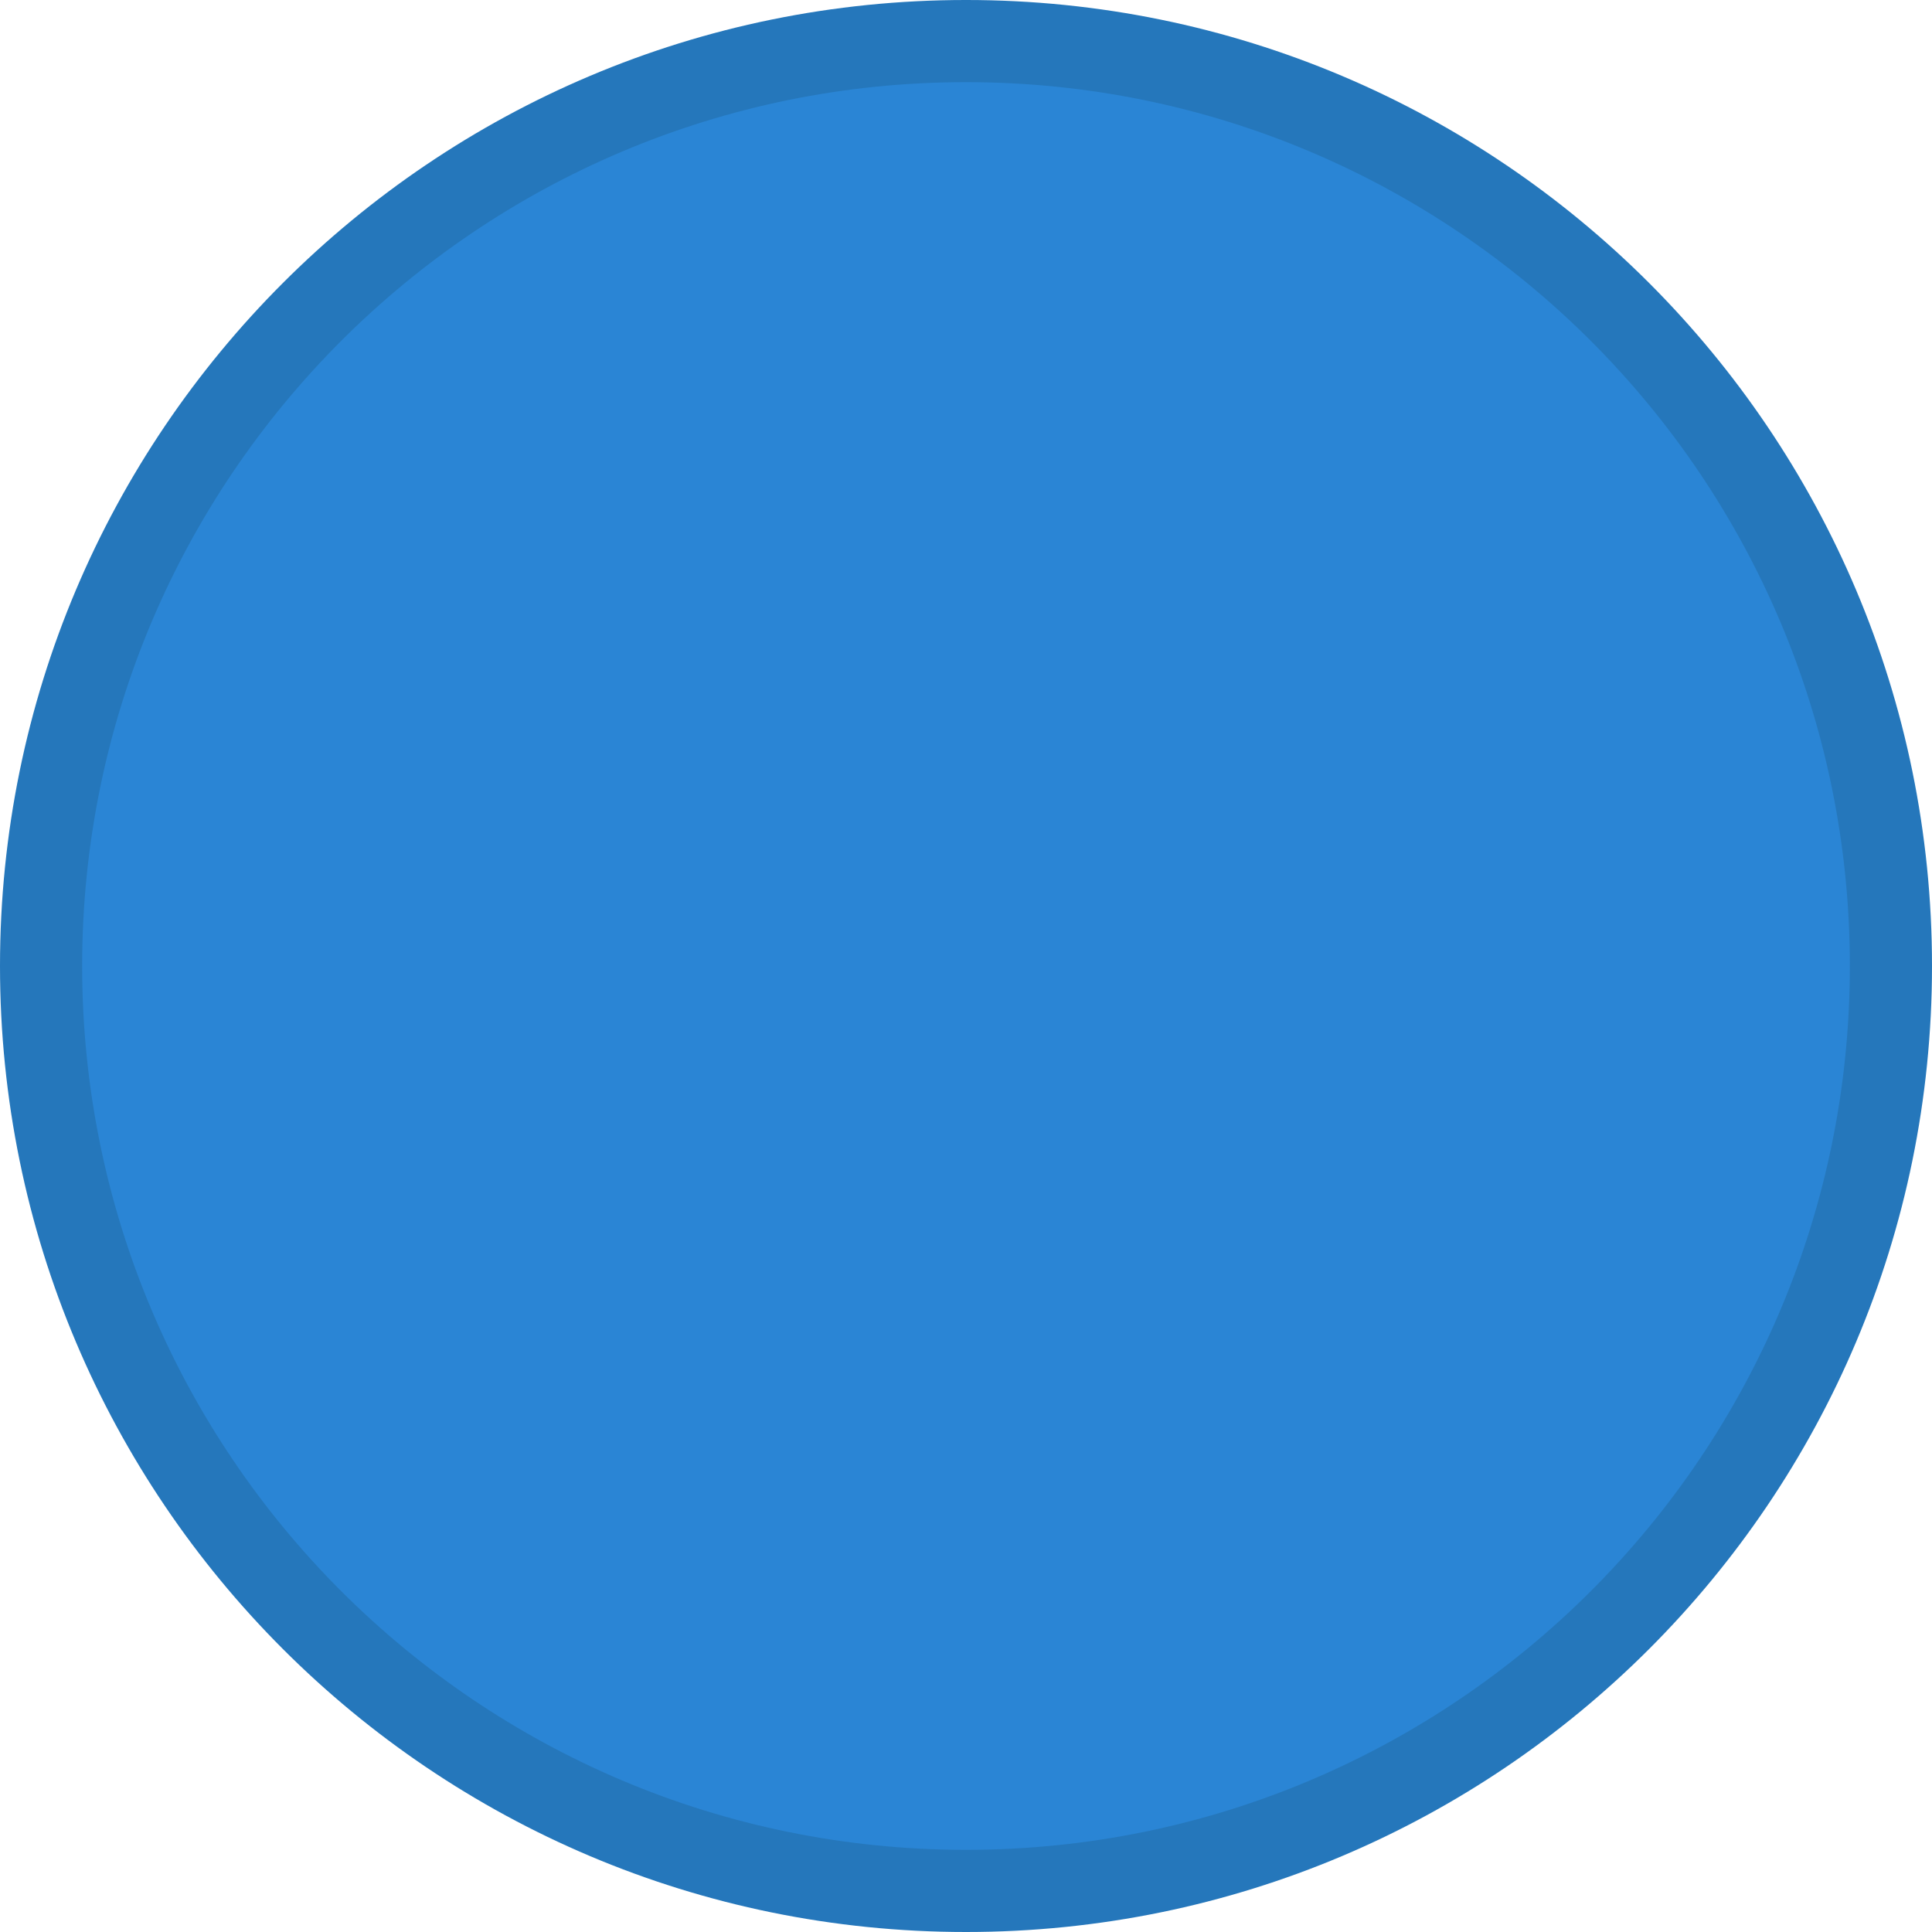
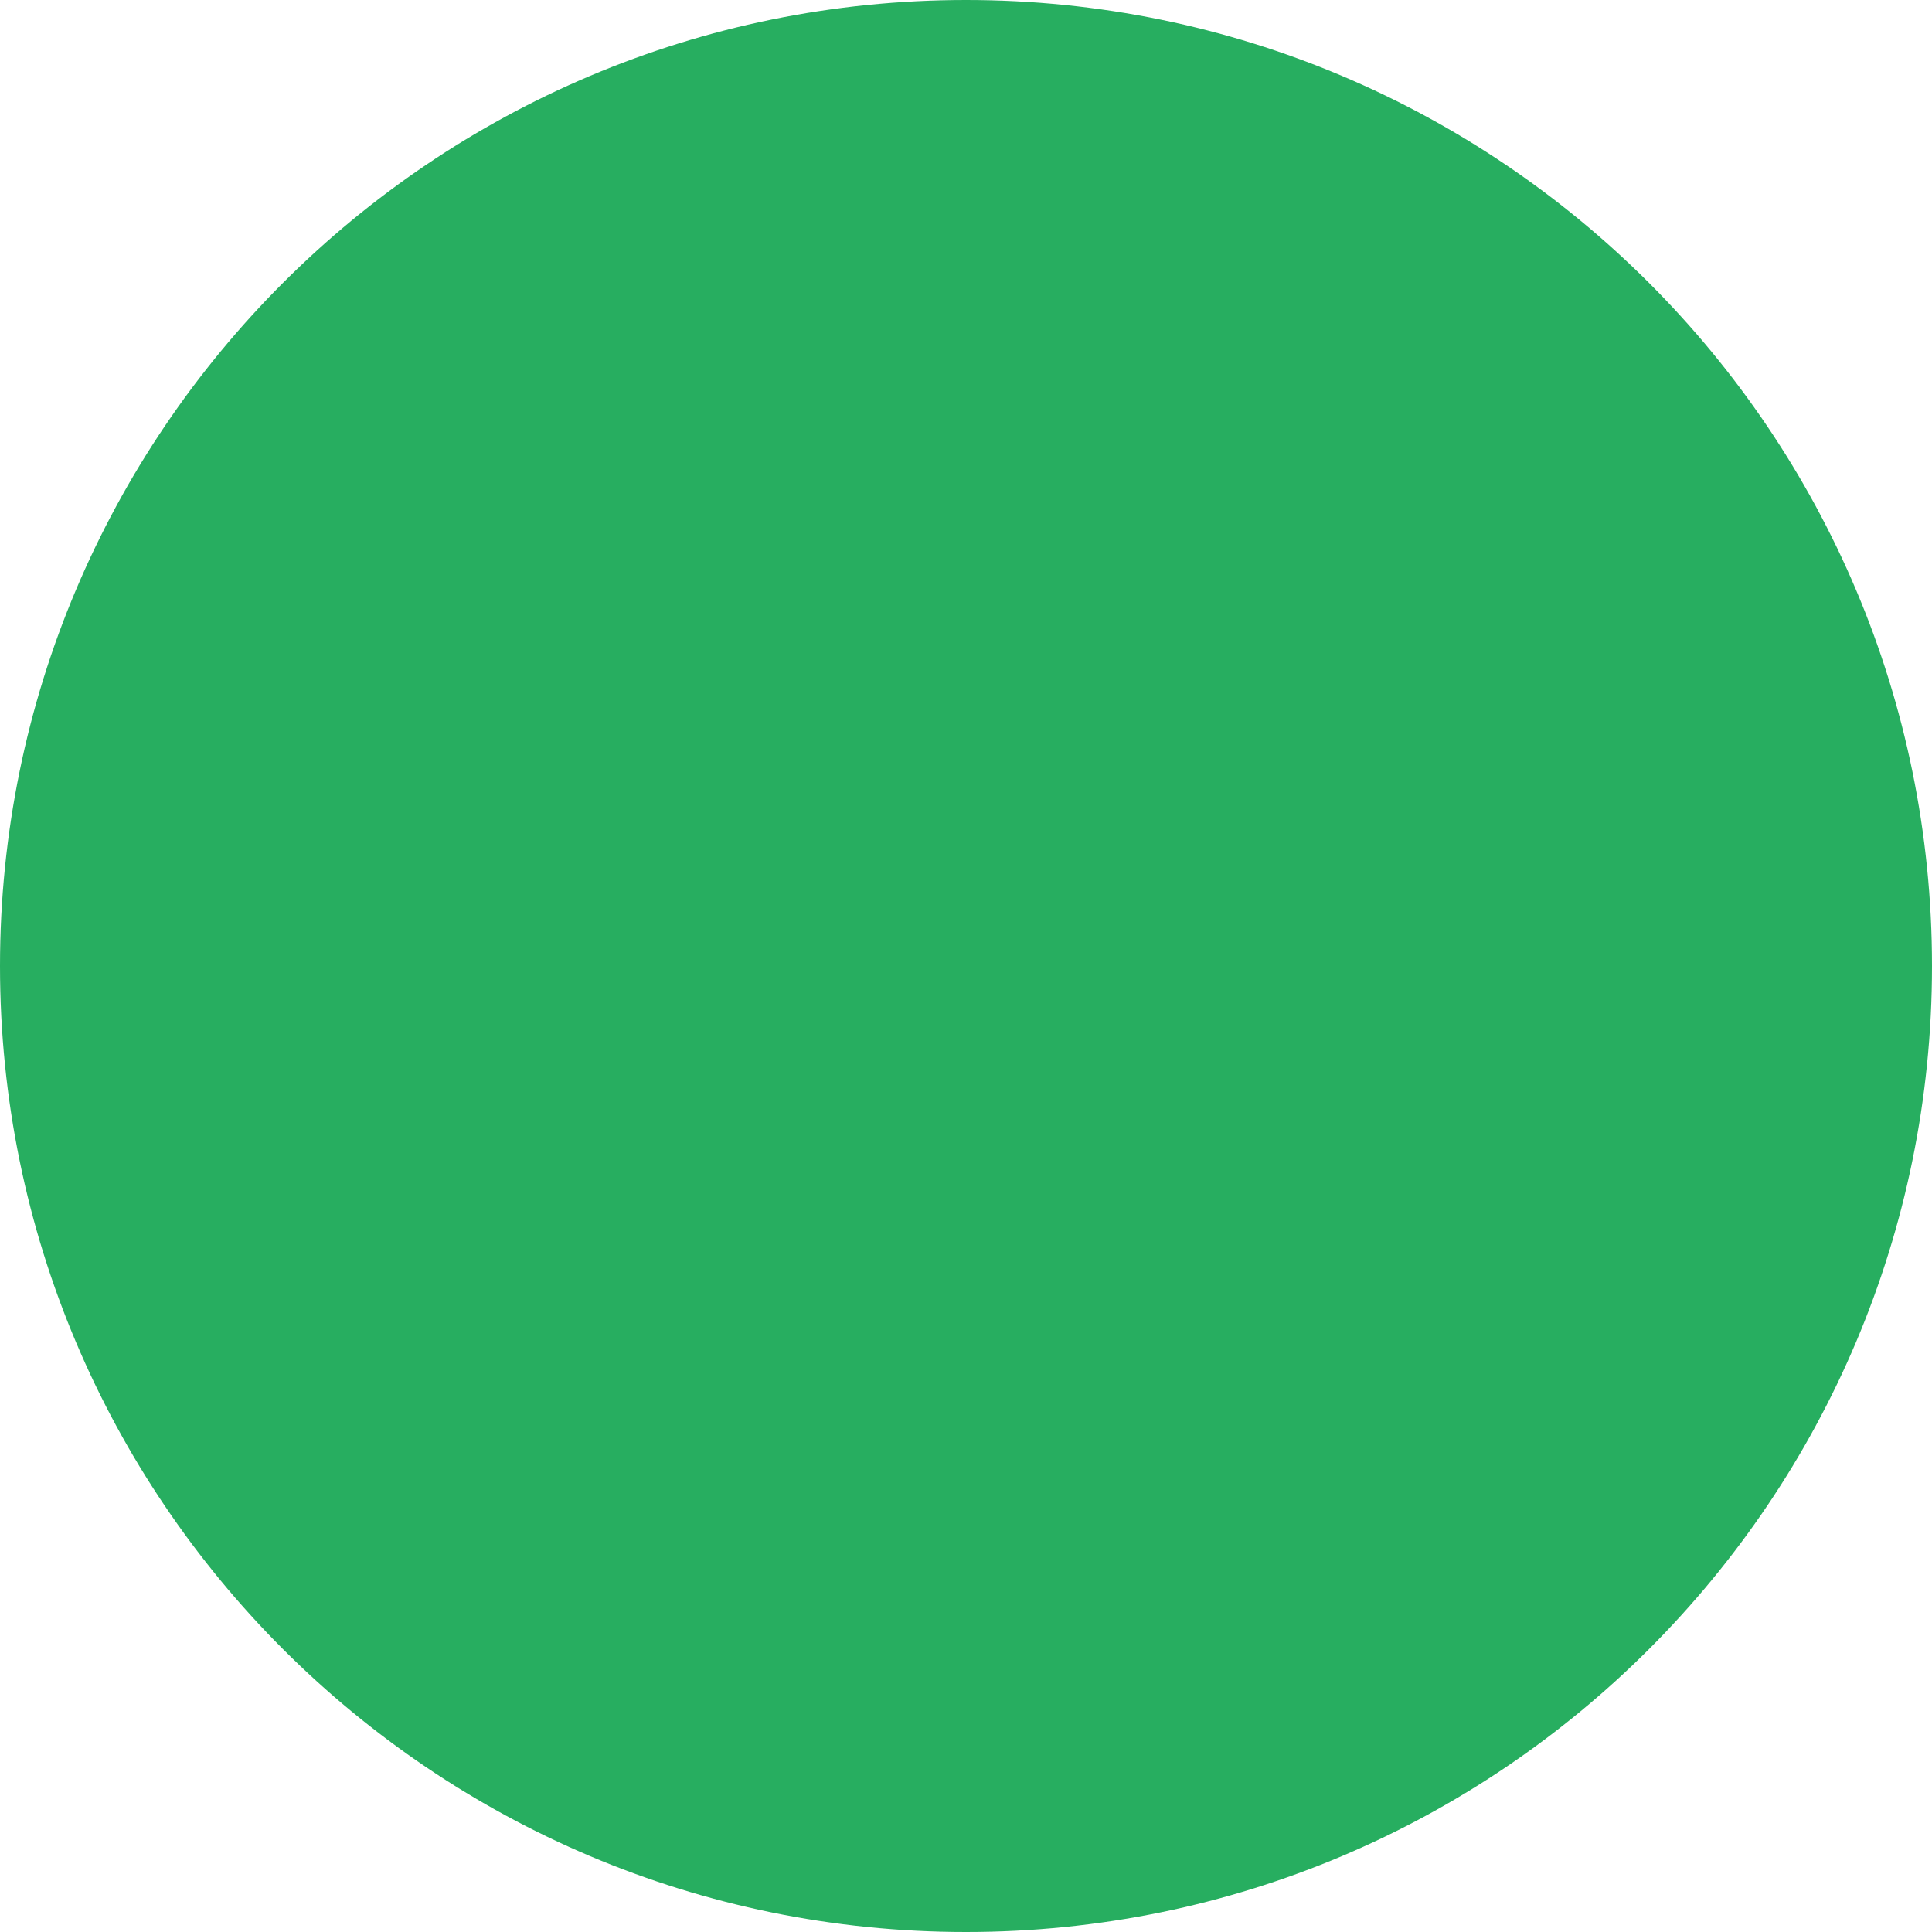
<svg xmlns="http://www.w3.org/2000/svg" viewBox="0 0 50 50" version="1.2" baseProfile="tiny">
  <defs>
</defs>
  <g fill="none" stroke="black" stroke-width="1" fill-rule="evenodd" stroke-linecap="square" stroke-linejoin="bevel">
-     <g fill="#2577bb" fill-opacity="1" stroke="none" transform="matrix(0.0548338,0,0,-0.0548336,-0.396175,50.4309)" font-family="SF Pro Display" font-size="10" font-weight="400" font-style="normal">
-       <path vector-effect="none" fill-rule="evenodd" d="M463.15,7.858 C714.95,7.858 919.071,211.983 919.071,463.788 C919.071,715.583 714.95,919.709 463.15,919.709 C211.35,919.709 7.225,715.583 7.225,463.788 C7.225,211.983 211.35,7.858 463.15,7.858 " />
-     </g>
-     <g fill="#2a85d5" fill-opacity="1" stroke="none" transform="matrix(0.0548338,0,0,-0.0548336,-0.396175,50.4309)" font-family="SF Pro Display" font-size="10" font-weight="400" font-style="normal">
-       <path vector-effect="none" fill-rule="evenodd" d="M463.15,46.638 C693.534,46.638 880.3,233.401 880.3,463.788 C880.3,694.166 693.534,880.929 463.15,880.929 C232.767,880.929 46,694.166 46,463.788 C46,233.401 232.767,46.638 463.15,46.638 " />
+     <g fill="#27ae60" fill-opacity="1" stroke="none" transform="matrix(0.0548326,0,0,-0.0548323,-1.6926,50.0276)" font-family="SF Pro Display" font-size="10" font-weight="400" font-style="normal">
+       <path vector-effect="none" fill-rule="nonzero" d="M486.806,0.503 C738.607,0.503 942.735,204.633 942.735,456.438 C942.735,708.245 738.607,912.374 486.806,912.374 C234.998,912.374 30.869,708.245 30.869,456.438 C30.869,204.633 234.998,0.503 486.806,0.503 " />
    </g>
    <g fill="none" stroke="#000000" stroke-opacity="1" stroke-width="1" stroke-linecap="square" stroke-linejoin="bevel" transform="matrix(1,0,0,1,0,0)" font-family="SF Pro Display" font-size="10" font-weight="400" font-style="normal">
</g>
  </g>
</svg>
